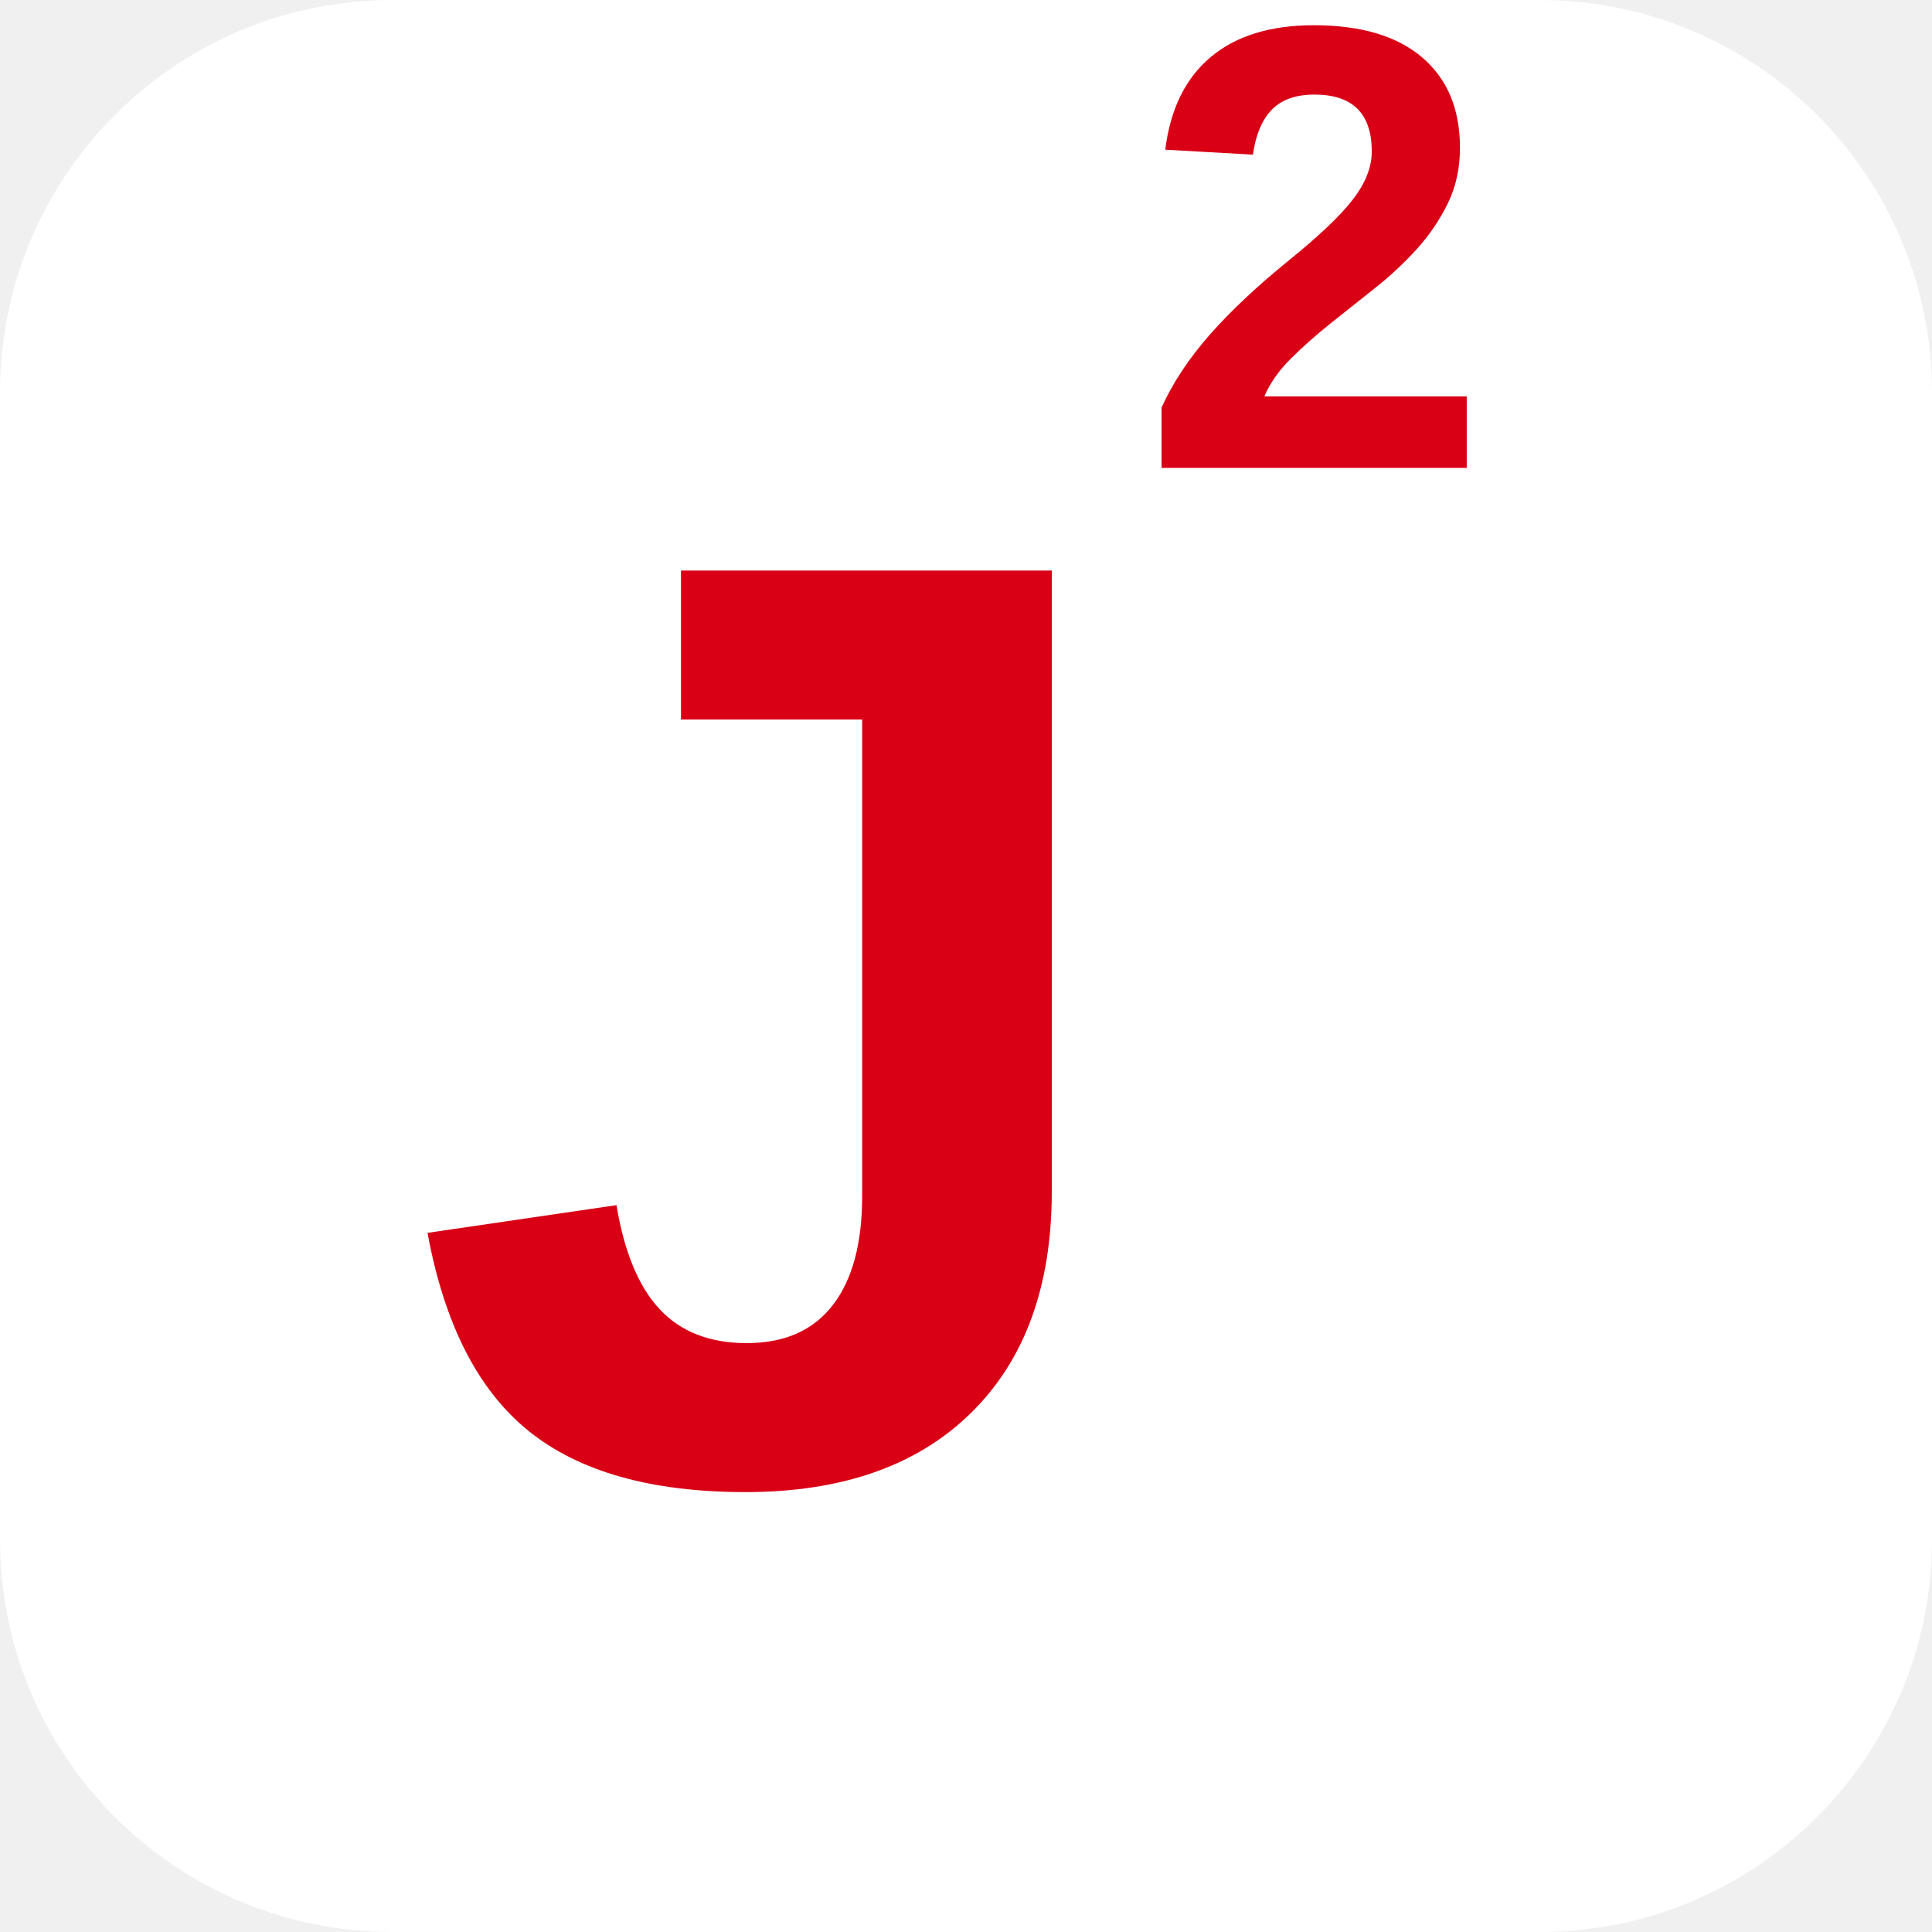
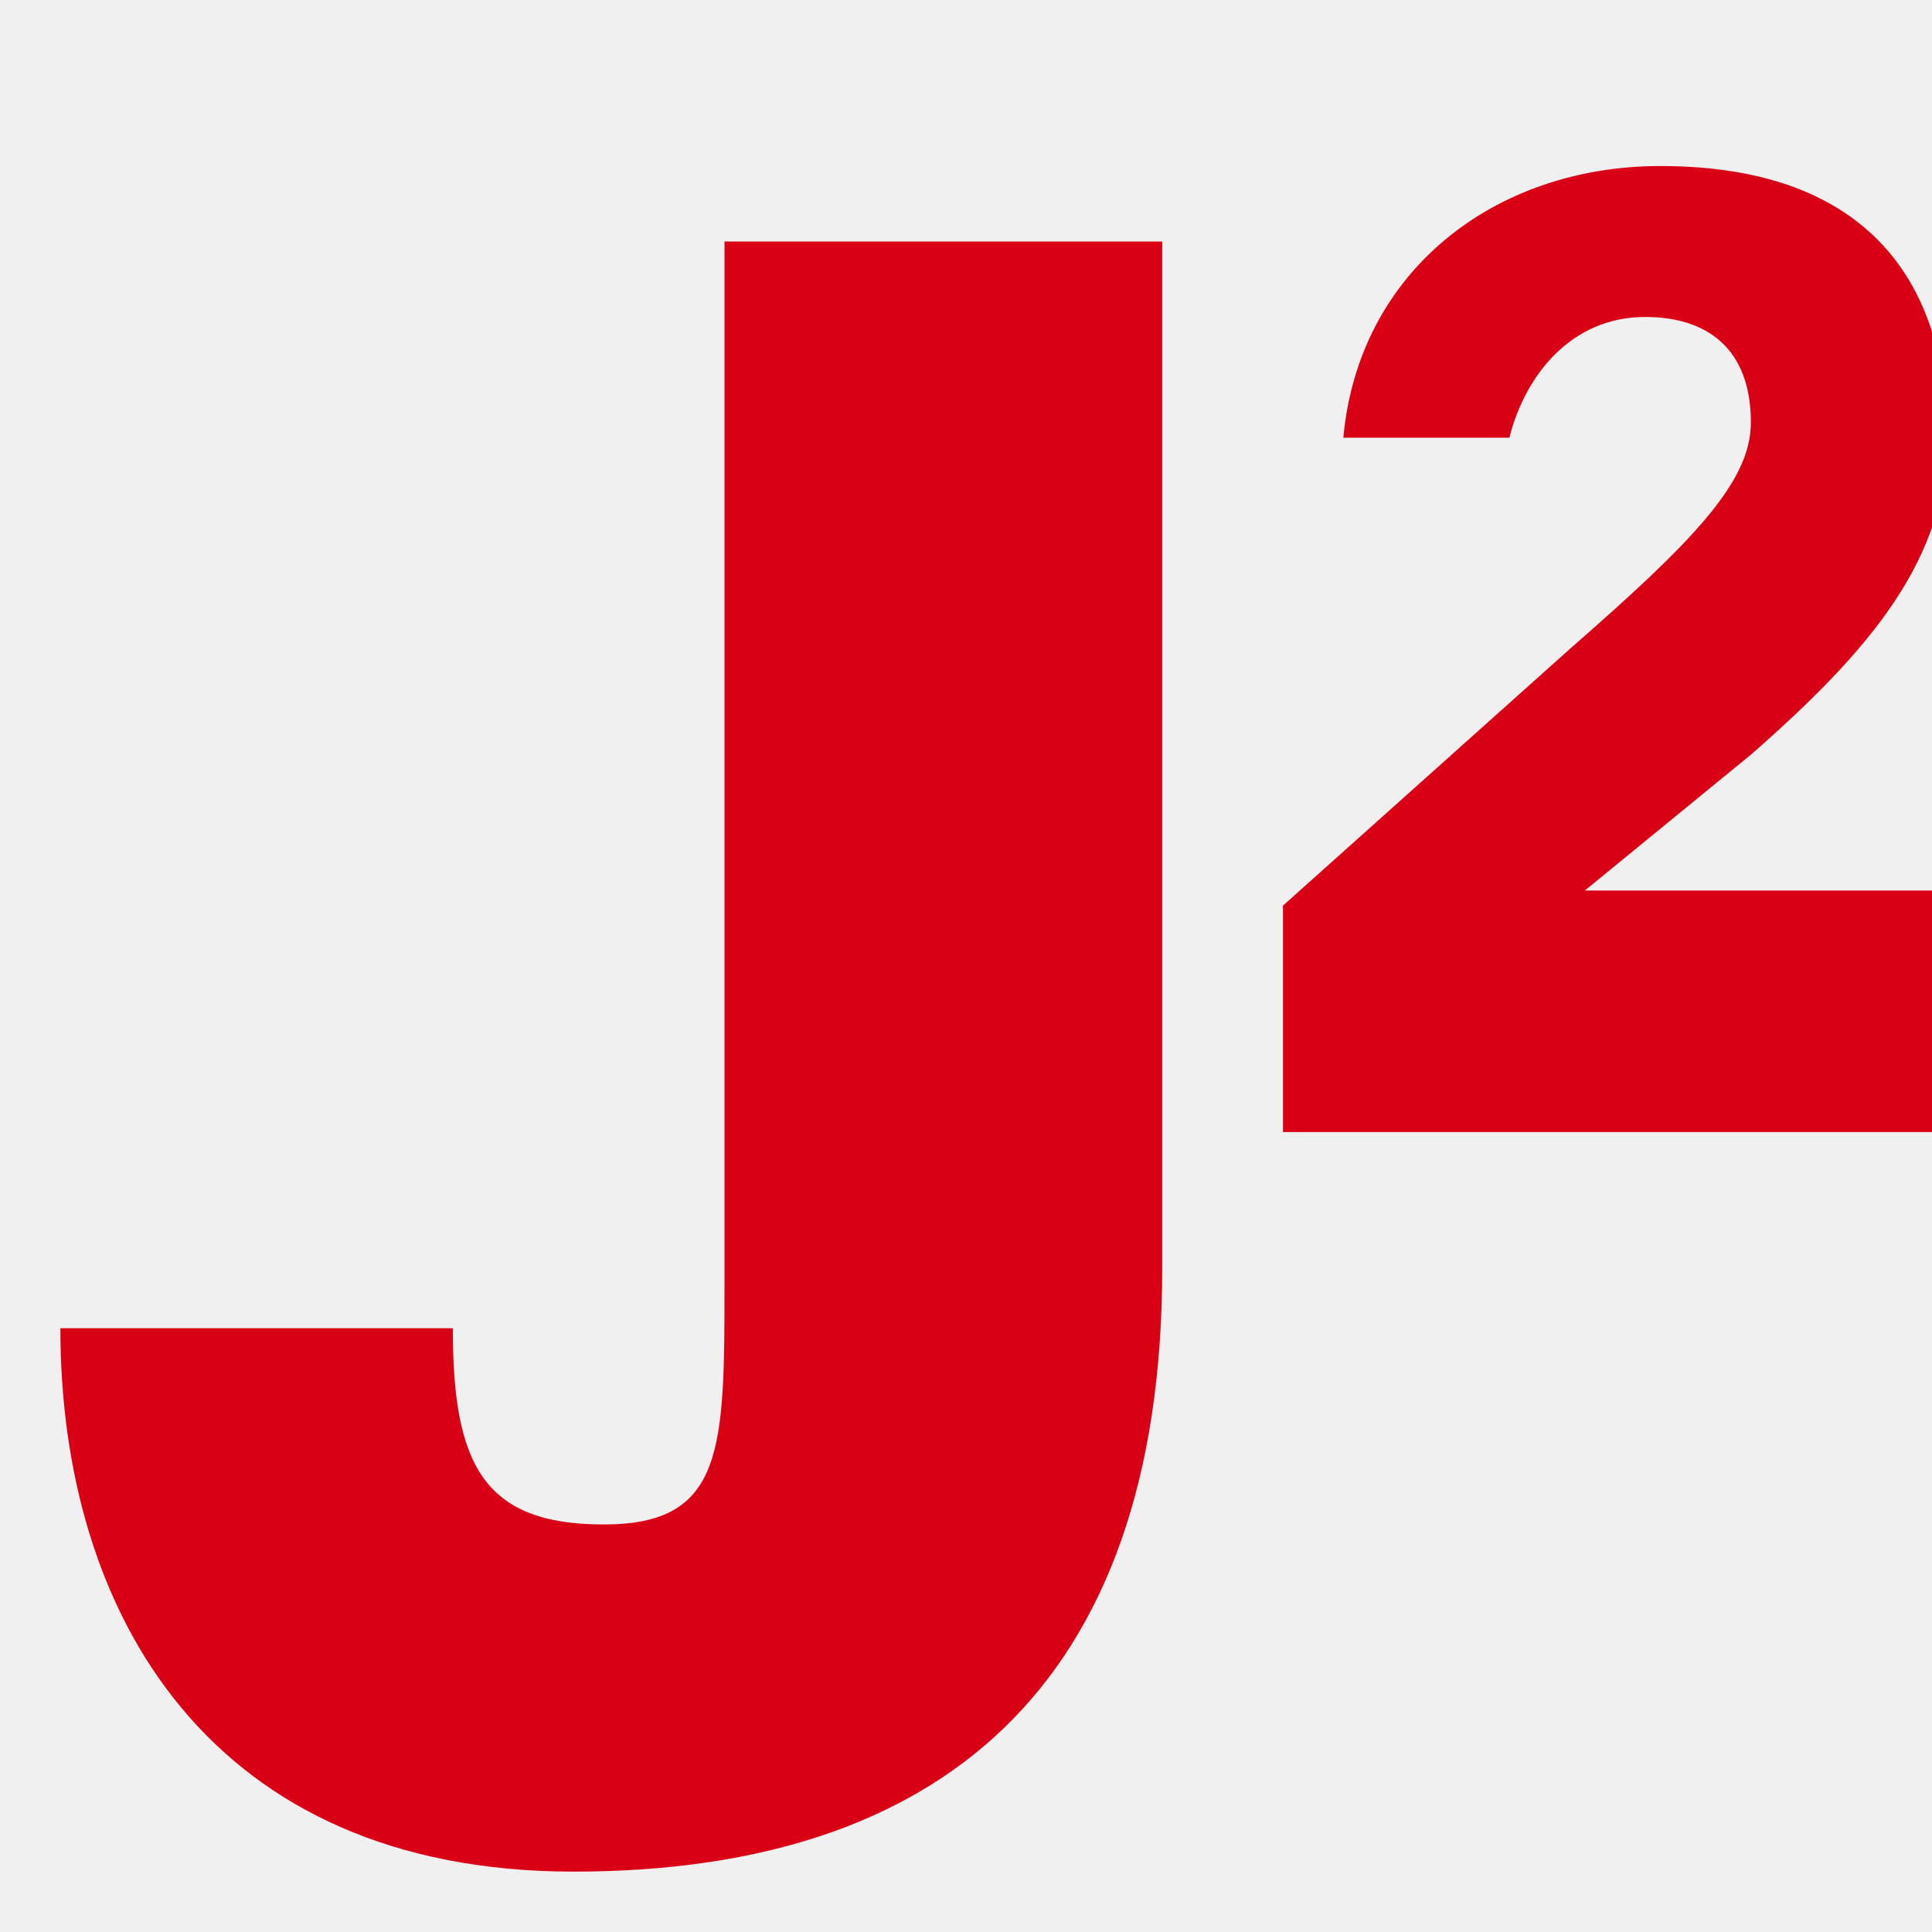
- <svg xmlns="http://www.w3.org/2000/svg" width="512" height="512" viewBox="0 0 512 512" role="img" aria-label="Joy squared favicon">
-   <rect width="512" height="512" rx="104" fill="#ffffff" />
-   <g fill="#D90016" font-family="Arial, Helvetica, sans-serif" font-weight="800">
-     <text x="108" y="392" font-size="350" letter-spacing="-18">J</text>
-     <text x="302" y="124" font-size="168">2</text>
-   </g>
+ <svg xmlns="http://www.w3.org/2000/svg" viewBox="0 0 128 128" role="img" aria-label="Joy squared">
+   <path fill="#D90016" d="M48 16H77V84C77 112 62 124 38 124S4 107 4 88H30C30 97 32 101 40 101S48 96 48 85Z" />
+   <path fill="#D90016" transform="translate(3 0)" d="M86 29C87 18 96 11 107 11C121 11 126 19 126 29C126 37 121 43 113 50L102 59H127V75H82V60L101 43C109 36 113 32 113 28C113 23 110 21 106 21C101 21 98 25 97 29Z" />
</svg>
